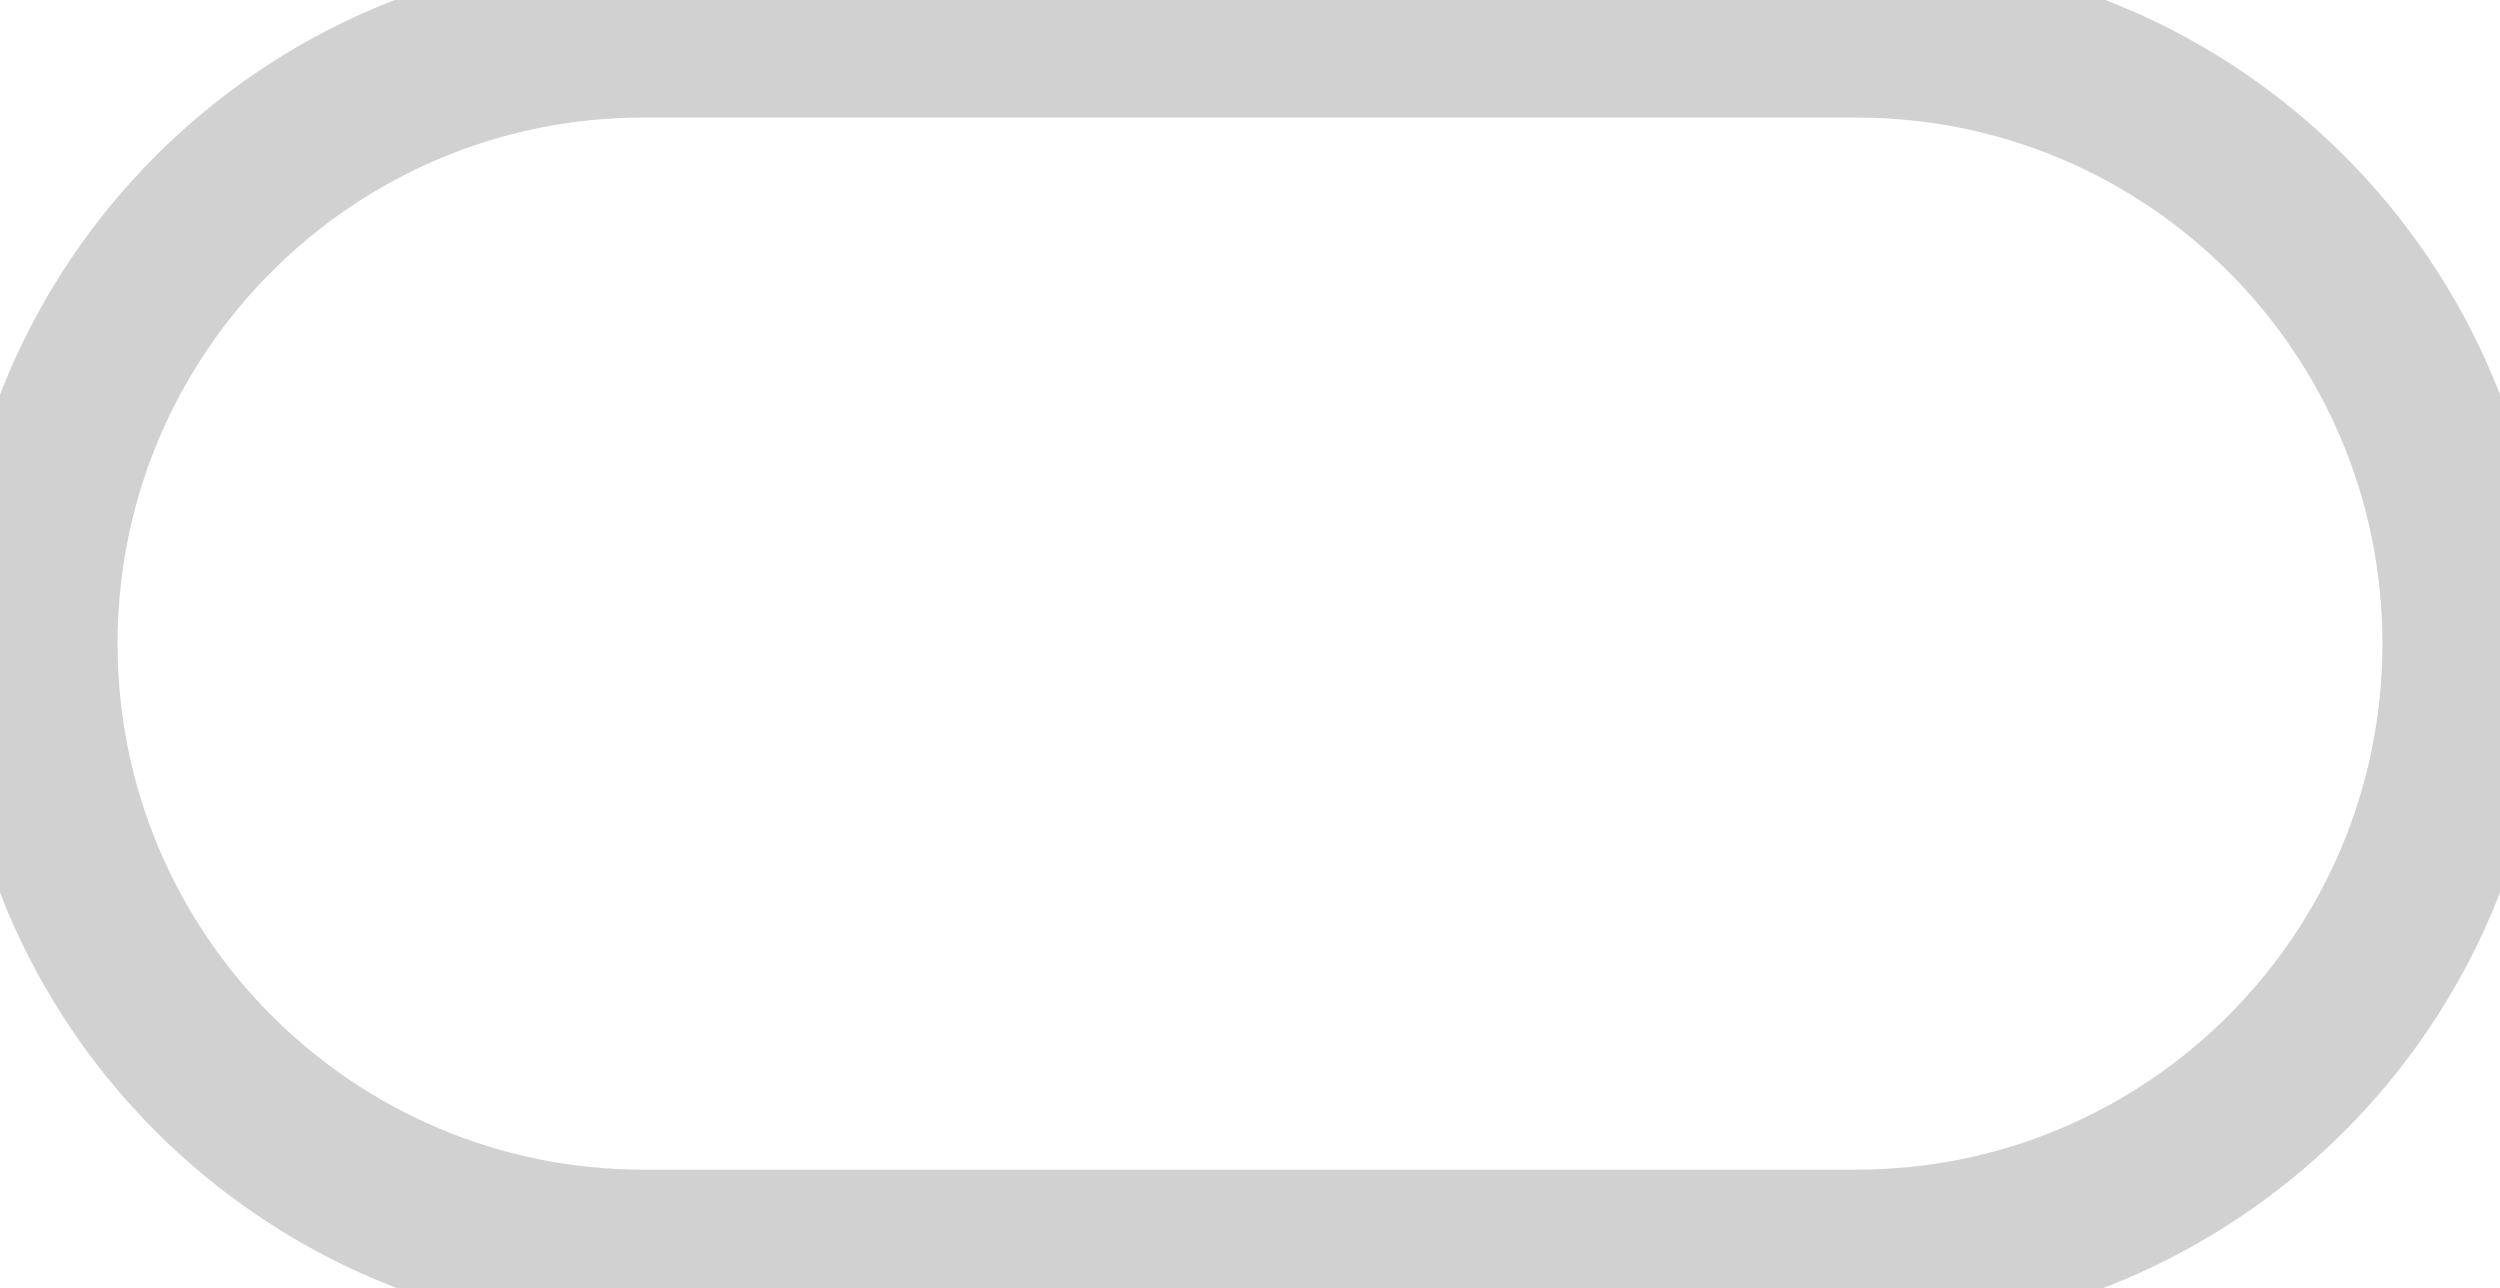
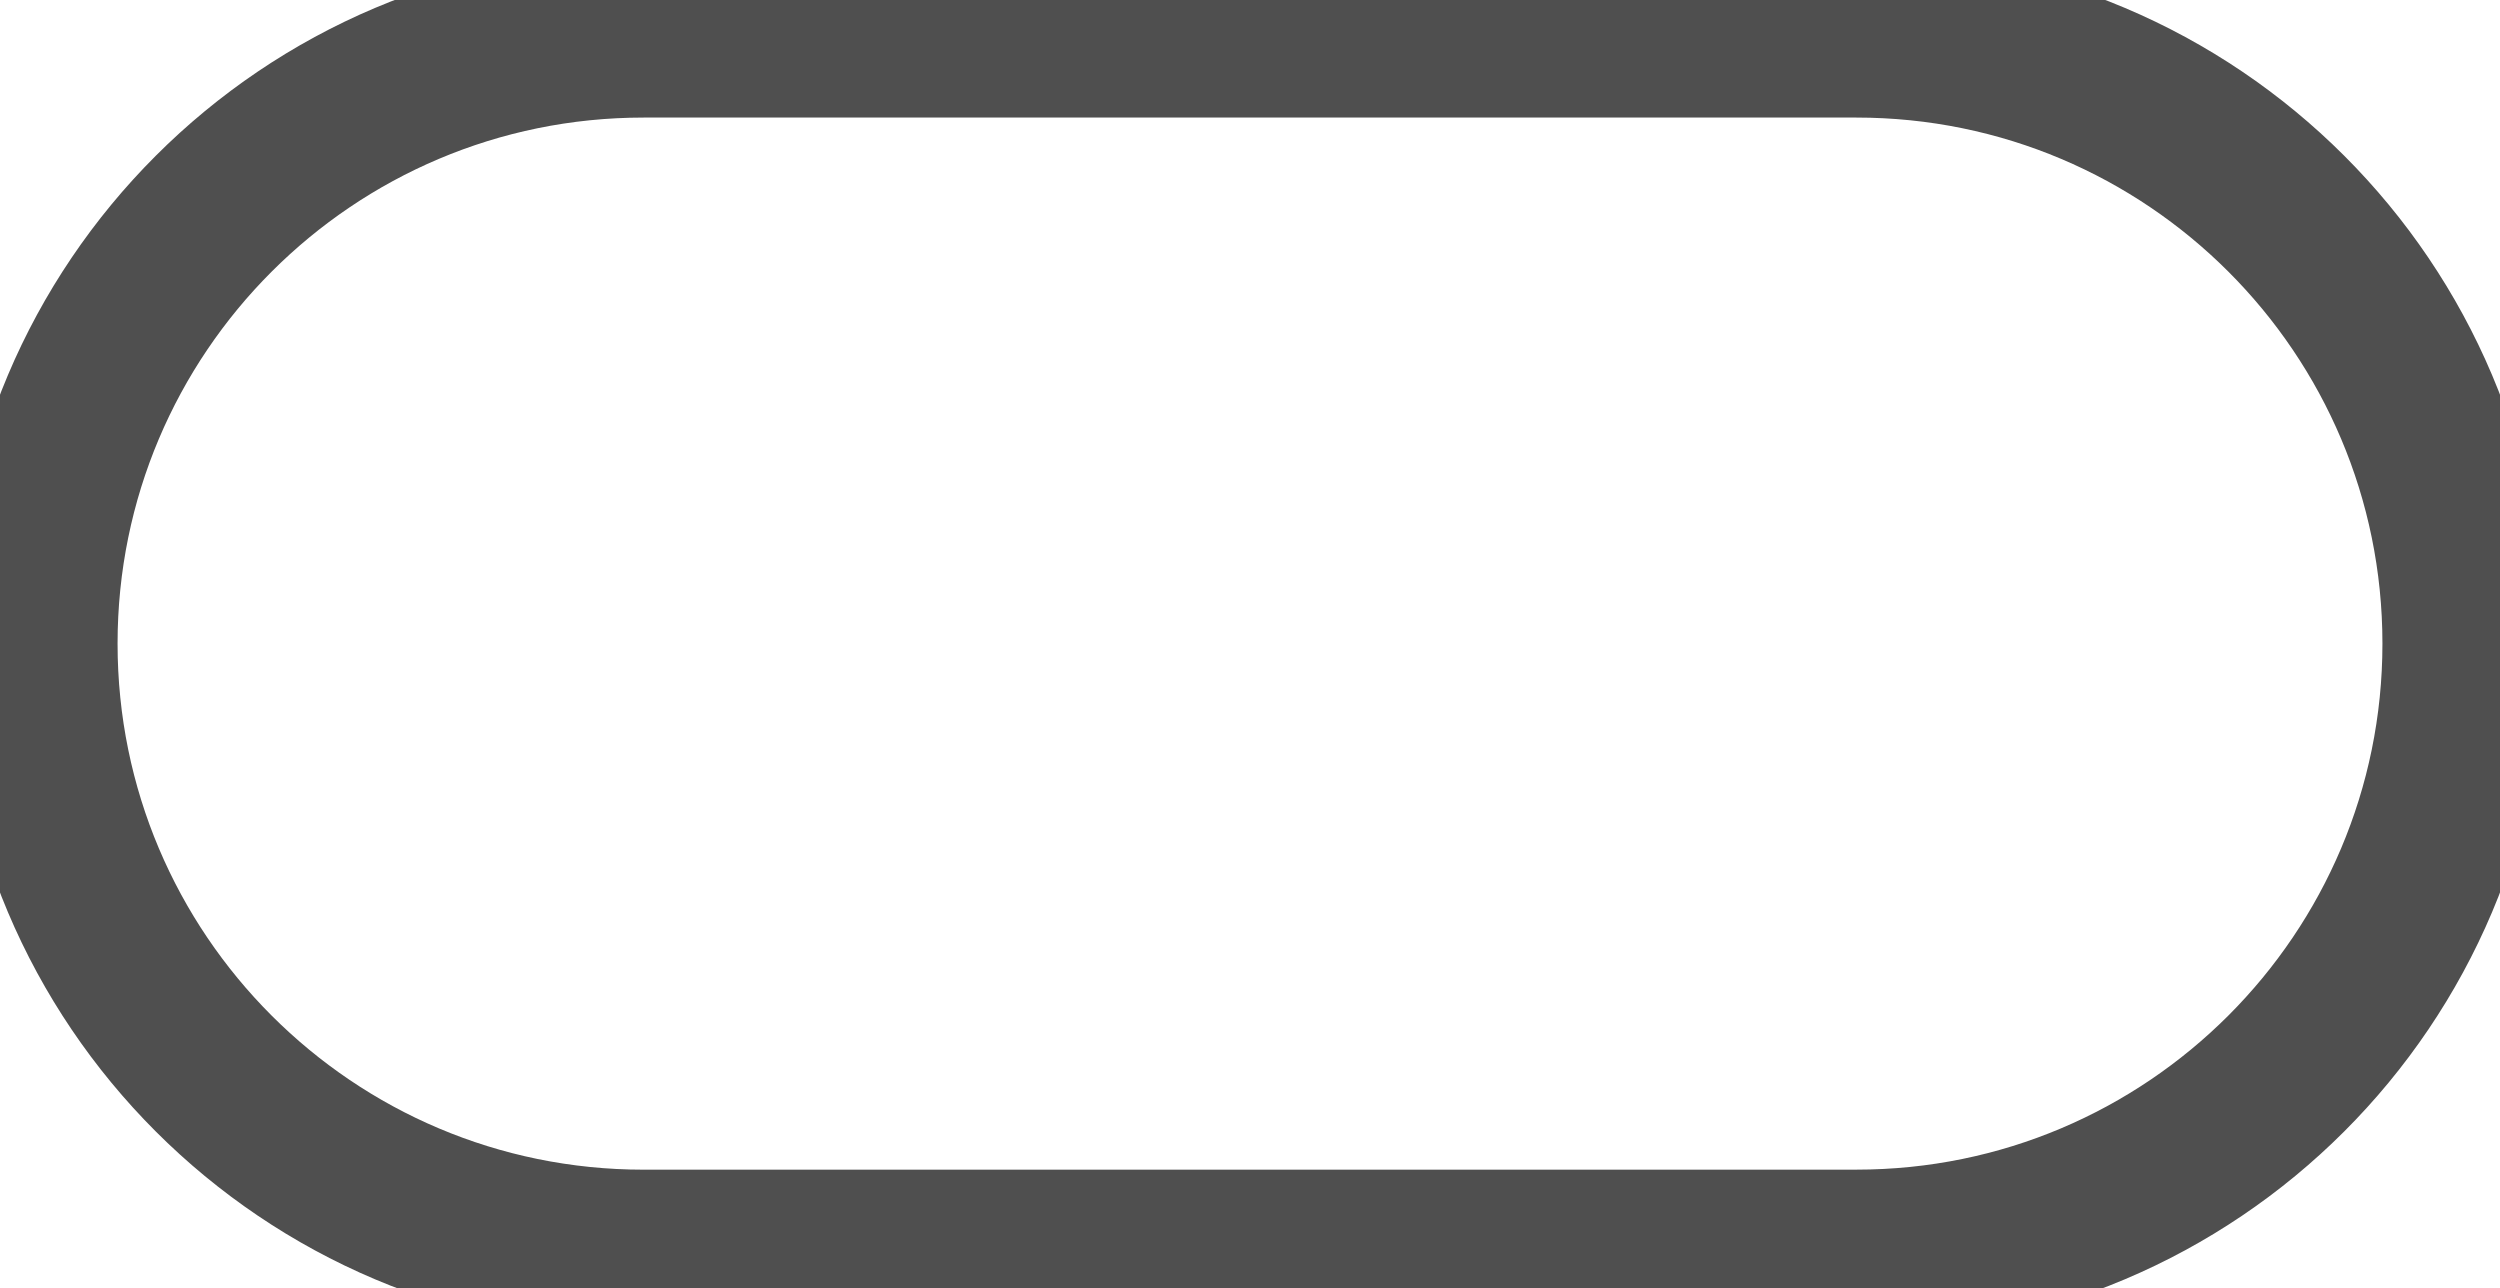
<svg xmlns="http://www.w3.org/2000/svg" width="70.173mm" height="36.131mm" viewBox="0 0 70.173 36.131" version="1.1" id="svg1">
  <defs id="defs1" />
  <g id="layer1">
-     <path id="circle20526" style="fill:none;stroke:#d1d1d1;stroke-width:4.6;stroke-linecap:round;stroke-linejoin:round;opacity:1;stroke-opacity:1;stroke-dasharray:none" d="m 52.107,35.131 c 9.425,4e-5 17.066,-7.641 17.066,-17.066 C 69.173,8.641 61.533,1 52.107,1 H 18.066 C 8.641,1 1,8.641 1,18.066 c -4e-5,9.425 7.641,17.066 17.066,17.066 z" />
+     <path id="circle20526" style="fill:none;stroke:#4f4f4f;stroke-width:4.6;stroke-linecap:round;stroke-linejoin:round;opacity:1;stroke-opacity:1;stroke-dasharray:none" d="m 52.107,35.131 c 9.425,4e-5 17.066,-7.641 17.066,-17.066 C 69.173,8.641 61.533,1 52.107,1 H 18.066 C 8.641,1 1,8.641 1,18.066 c -4e-5,9.425 7.641,17.066 17.066,17.066 z" />
  </g>
</svg>
